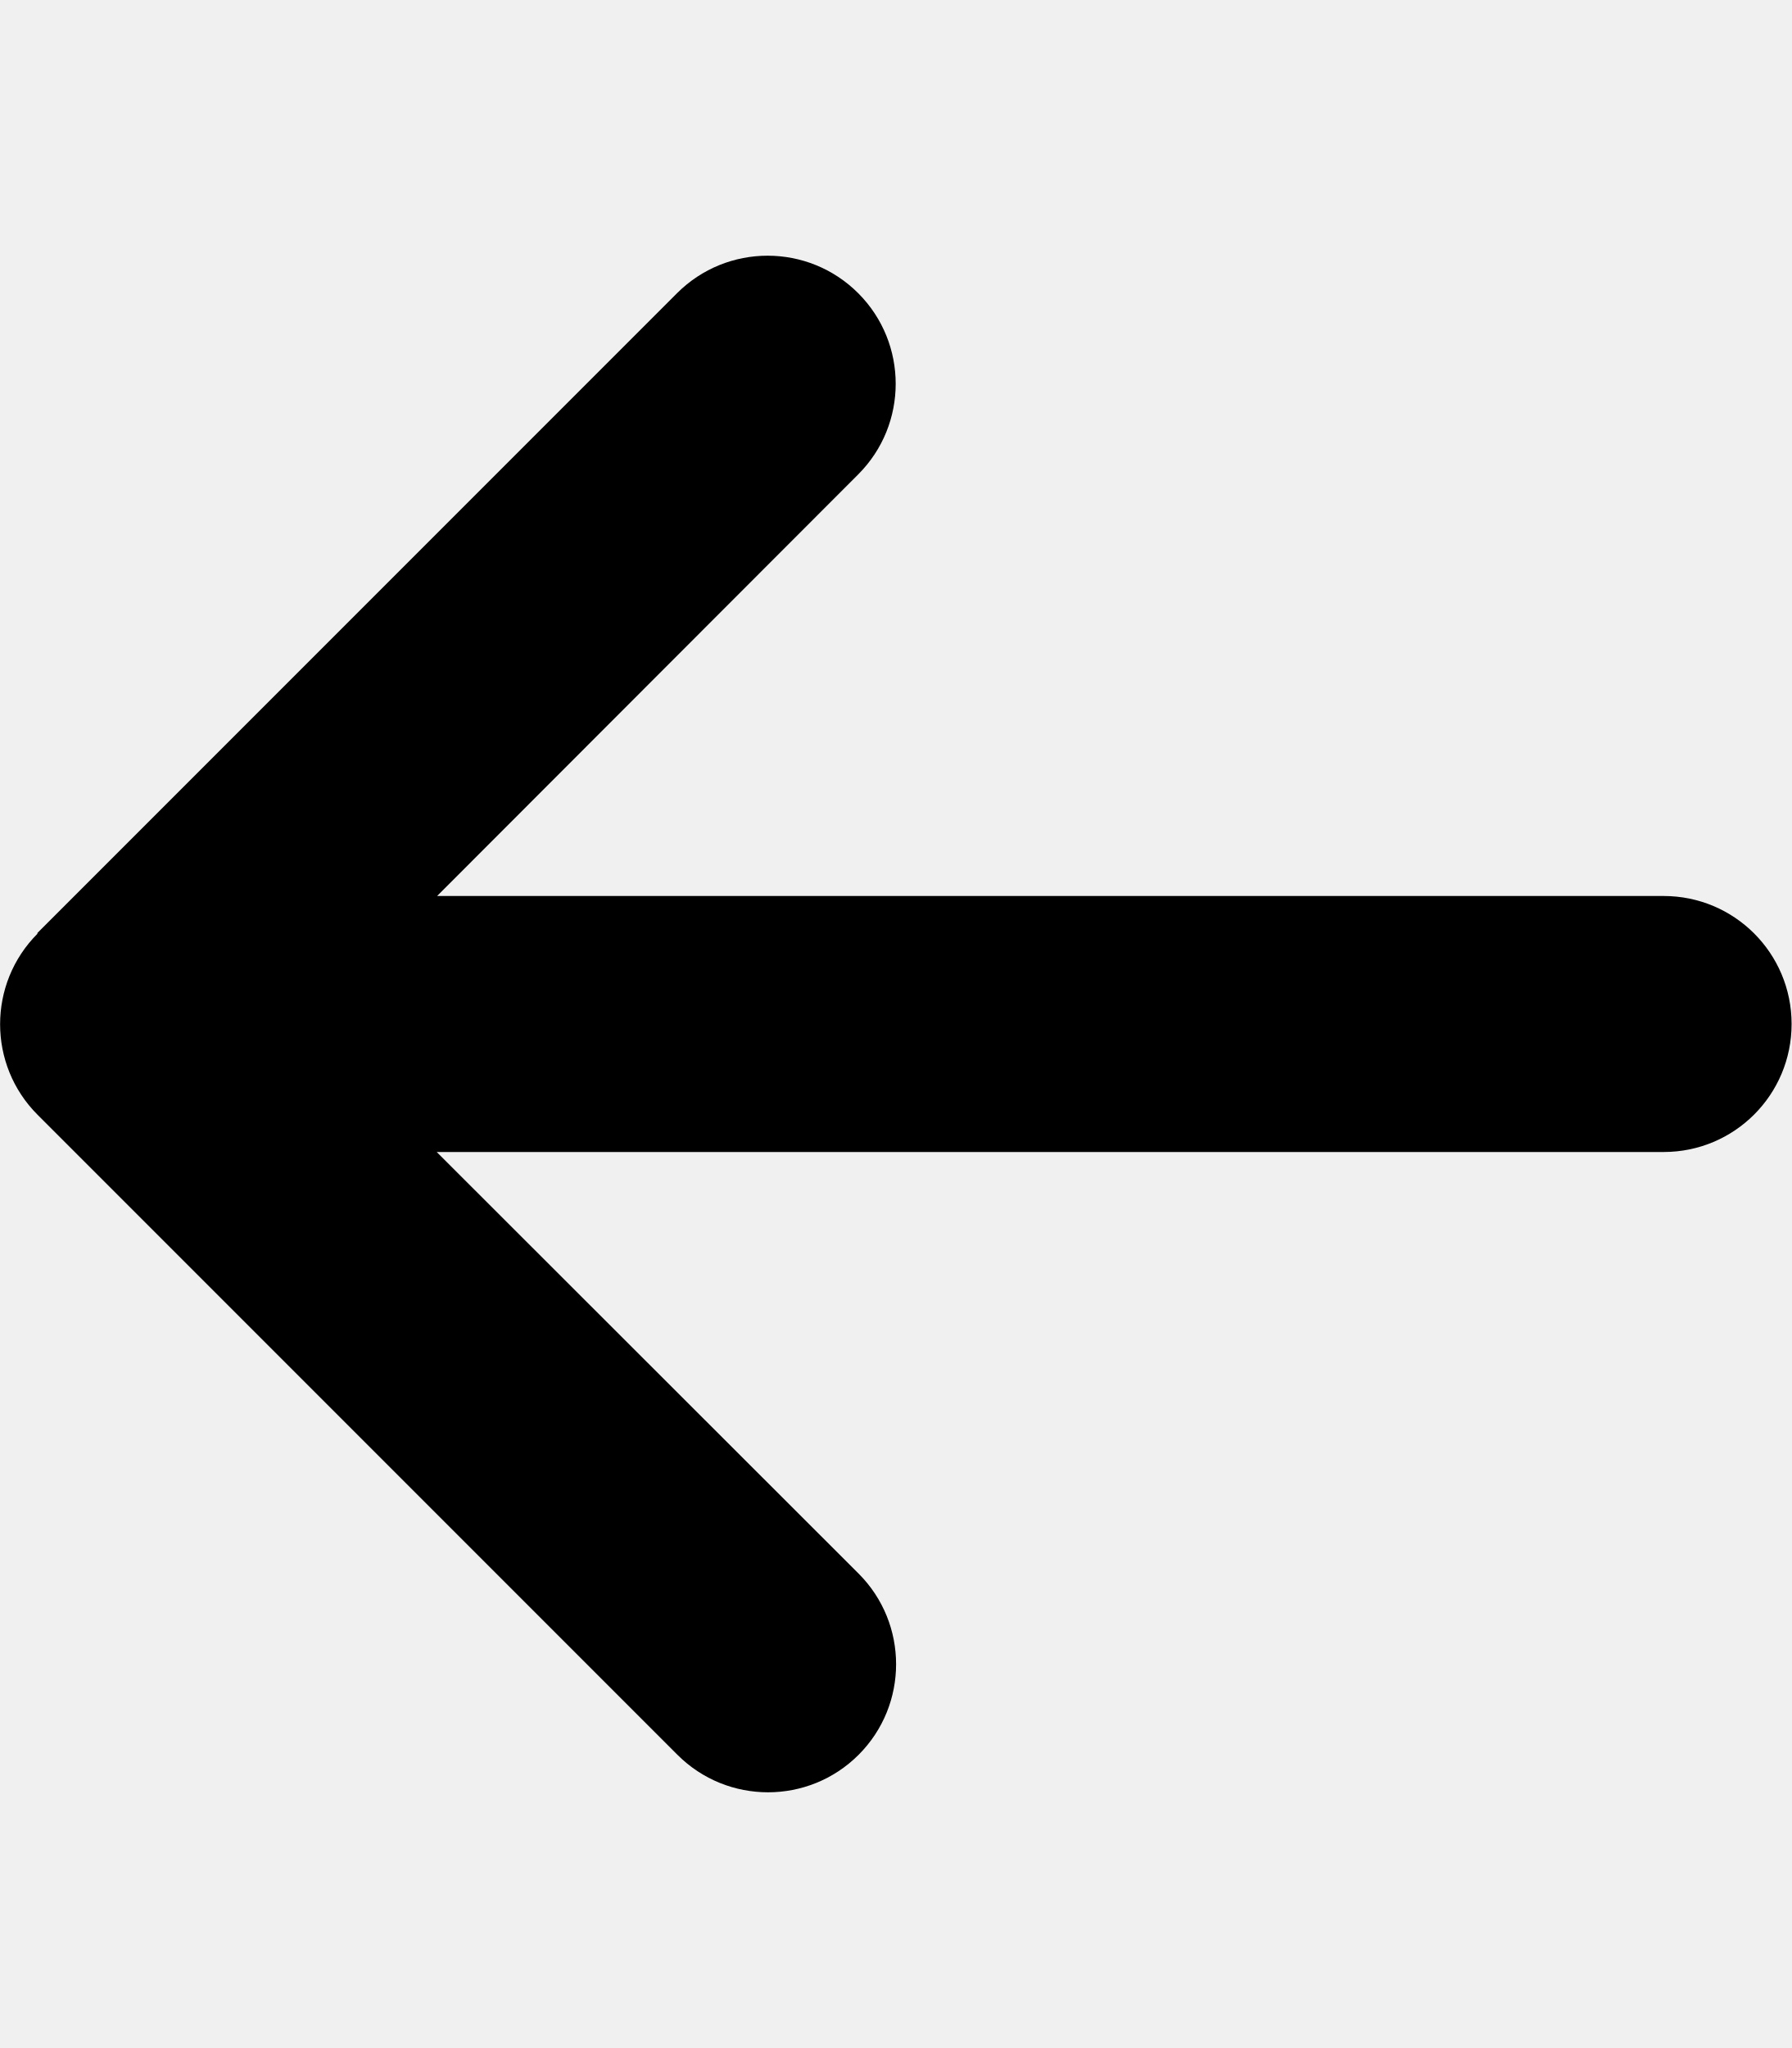
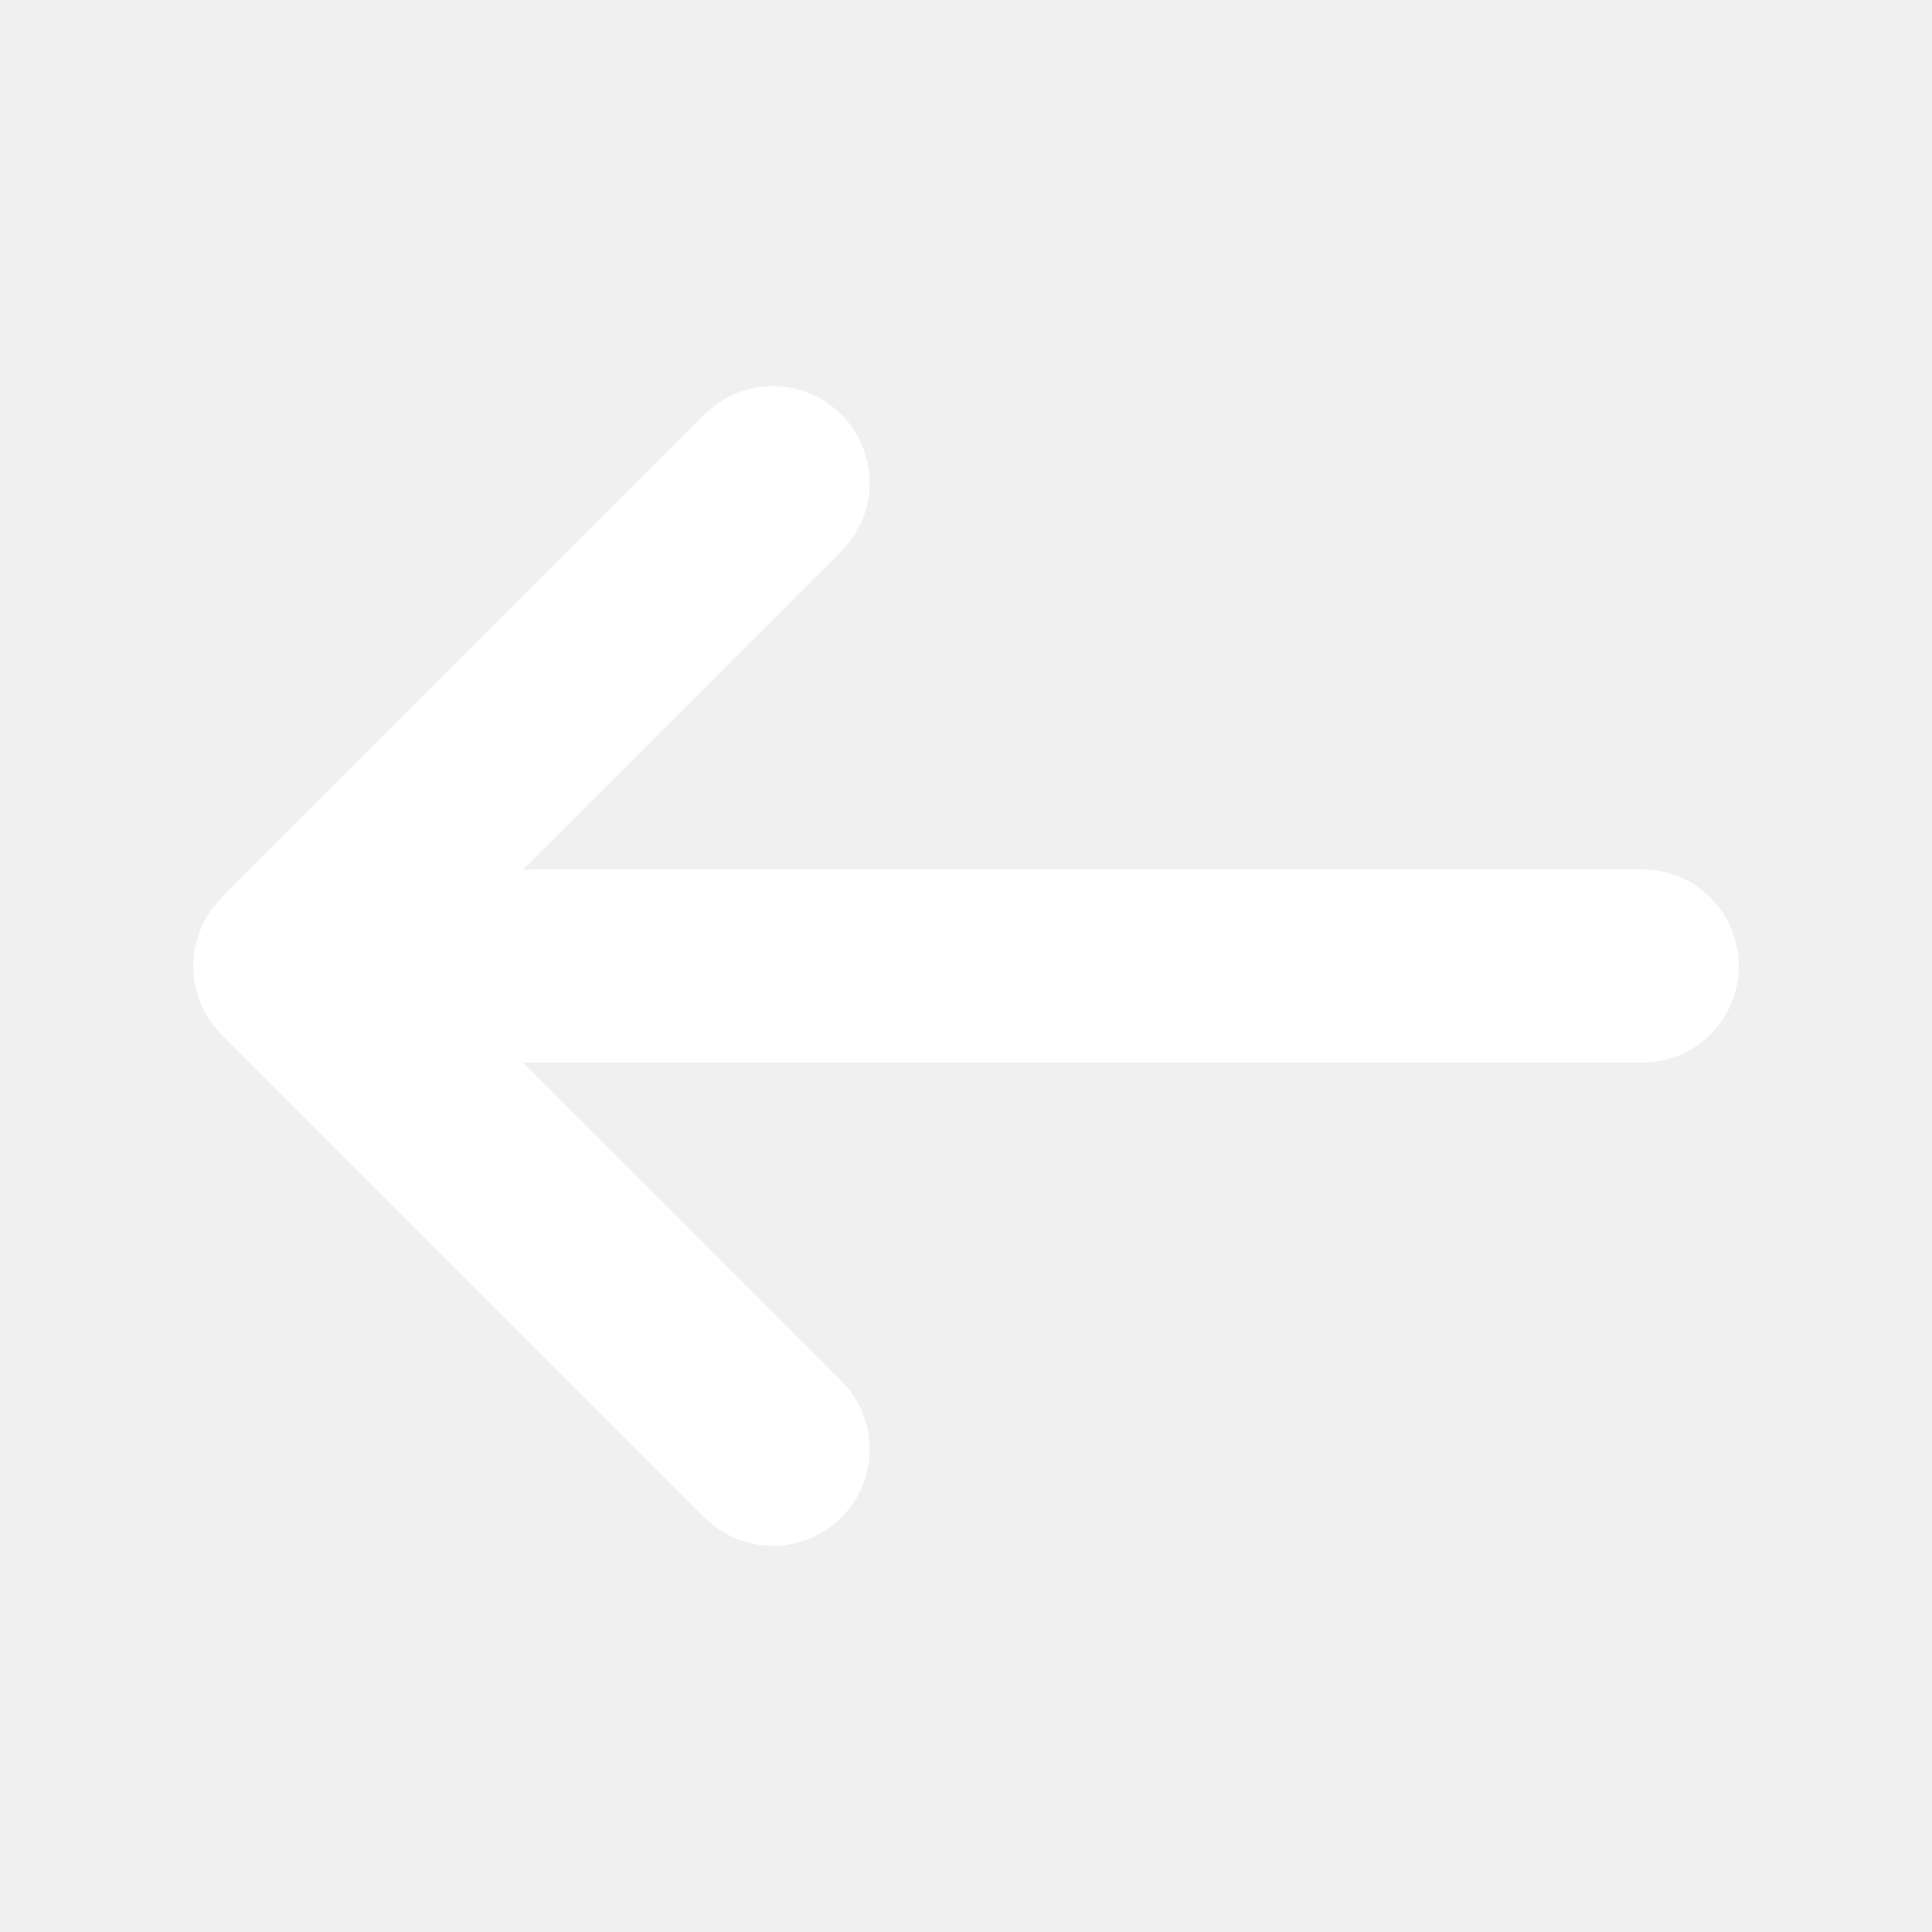
- <svg xmlns="http://www.w3.org/2000/svg" viewBox="0 0 448 512" fill="currentColor">
-   <path d="M9.4 233.4c-12.5 12.5-12.5 32.8 0 45.3l160 160c12.5 12.5 32.8 12.5 45.3 0s12.5-32.8 0-45.3L109.2 288 416 288c17.7 0 32-14.3 32-32s-14.3-32-32-32l-306.7 0L214.6 118.6c12.5-12.5 12.5-32.8 0-45.3s-32.8-12.5-45.3 0l-160 160z" />
+ <svg xmlns="http://www.w3.org/2000/svg" viewBox="0 0 640 640">
+   <path fill="#ffffff" d="M73.4 297.4C60.9 309.9 60.9 330.2 73.4 342.7L233.4 502.7C245.9 515.2 266.2 515.2 278.7 502.7C291.2 490.2 291.2 469.9 278.7 457.4L173.3 352L544 352C561.7 352 576 337.7 576 320C576 302.3 561.7 288 544 288L173.3 288L278.7 182.6C291.2 170.1 291.2 149.8 278.7 137.3C266.2 124.8 245.9 124.8 233.4 137.3L73.4 297.3z" />
</svg>
